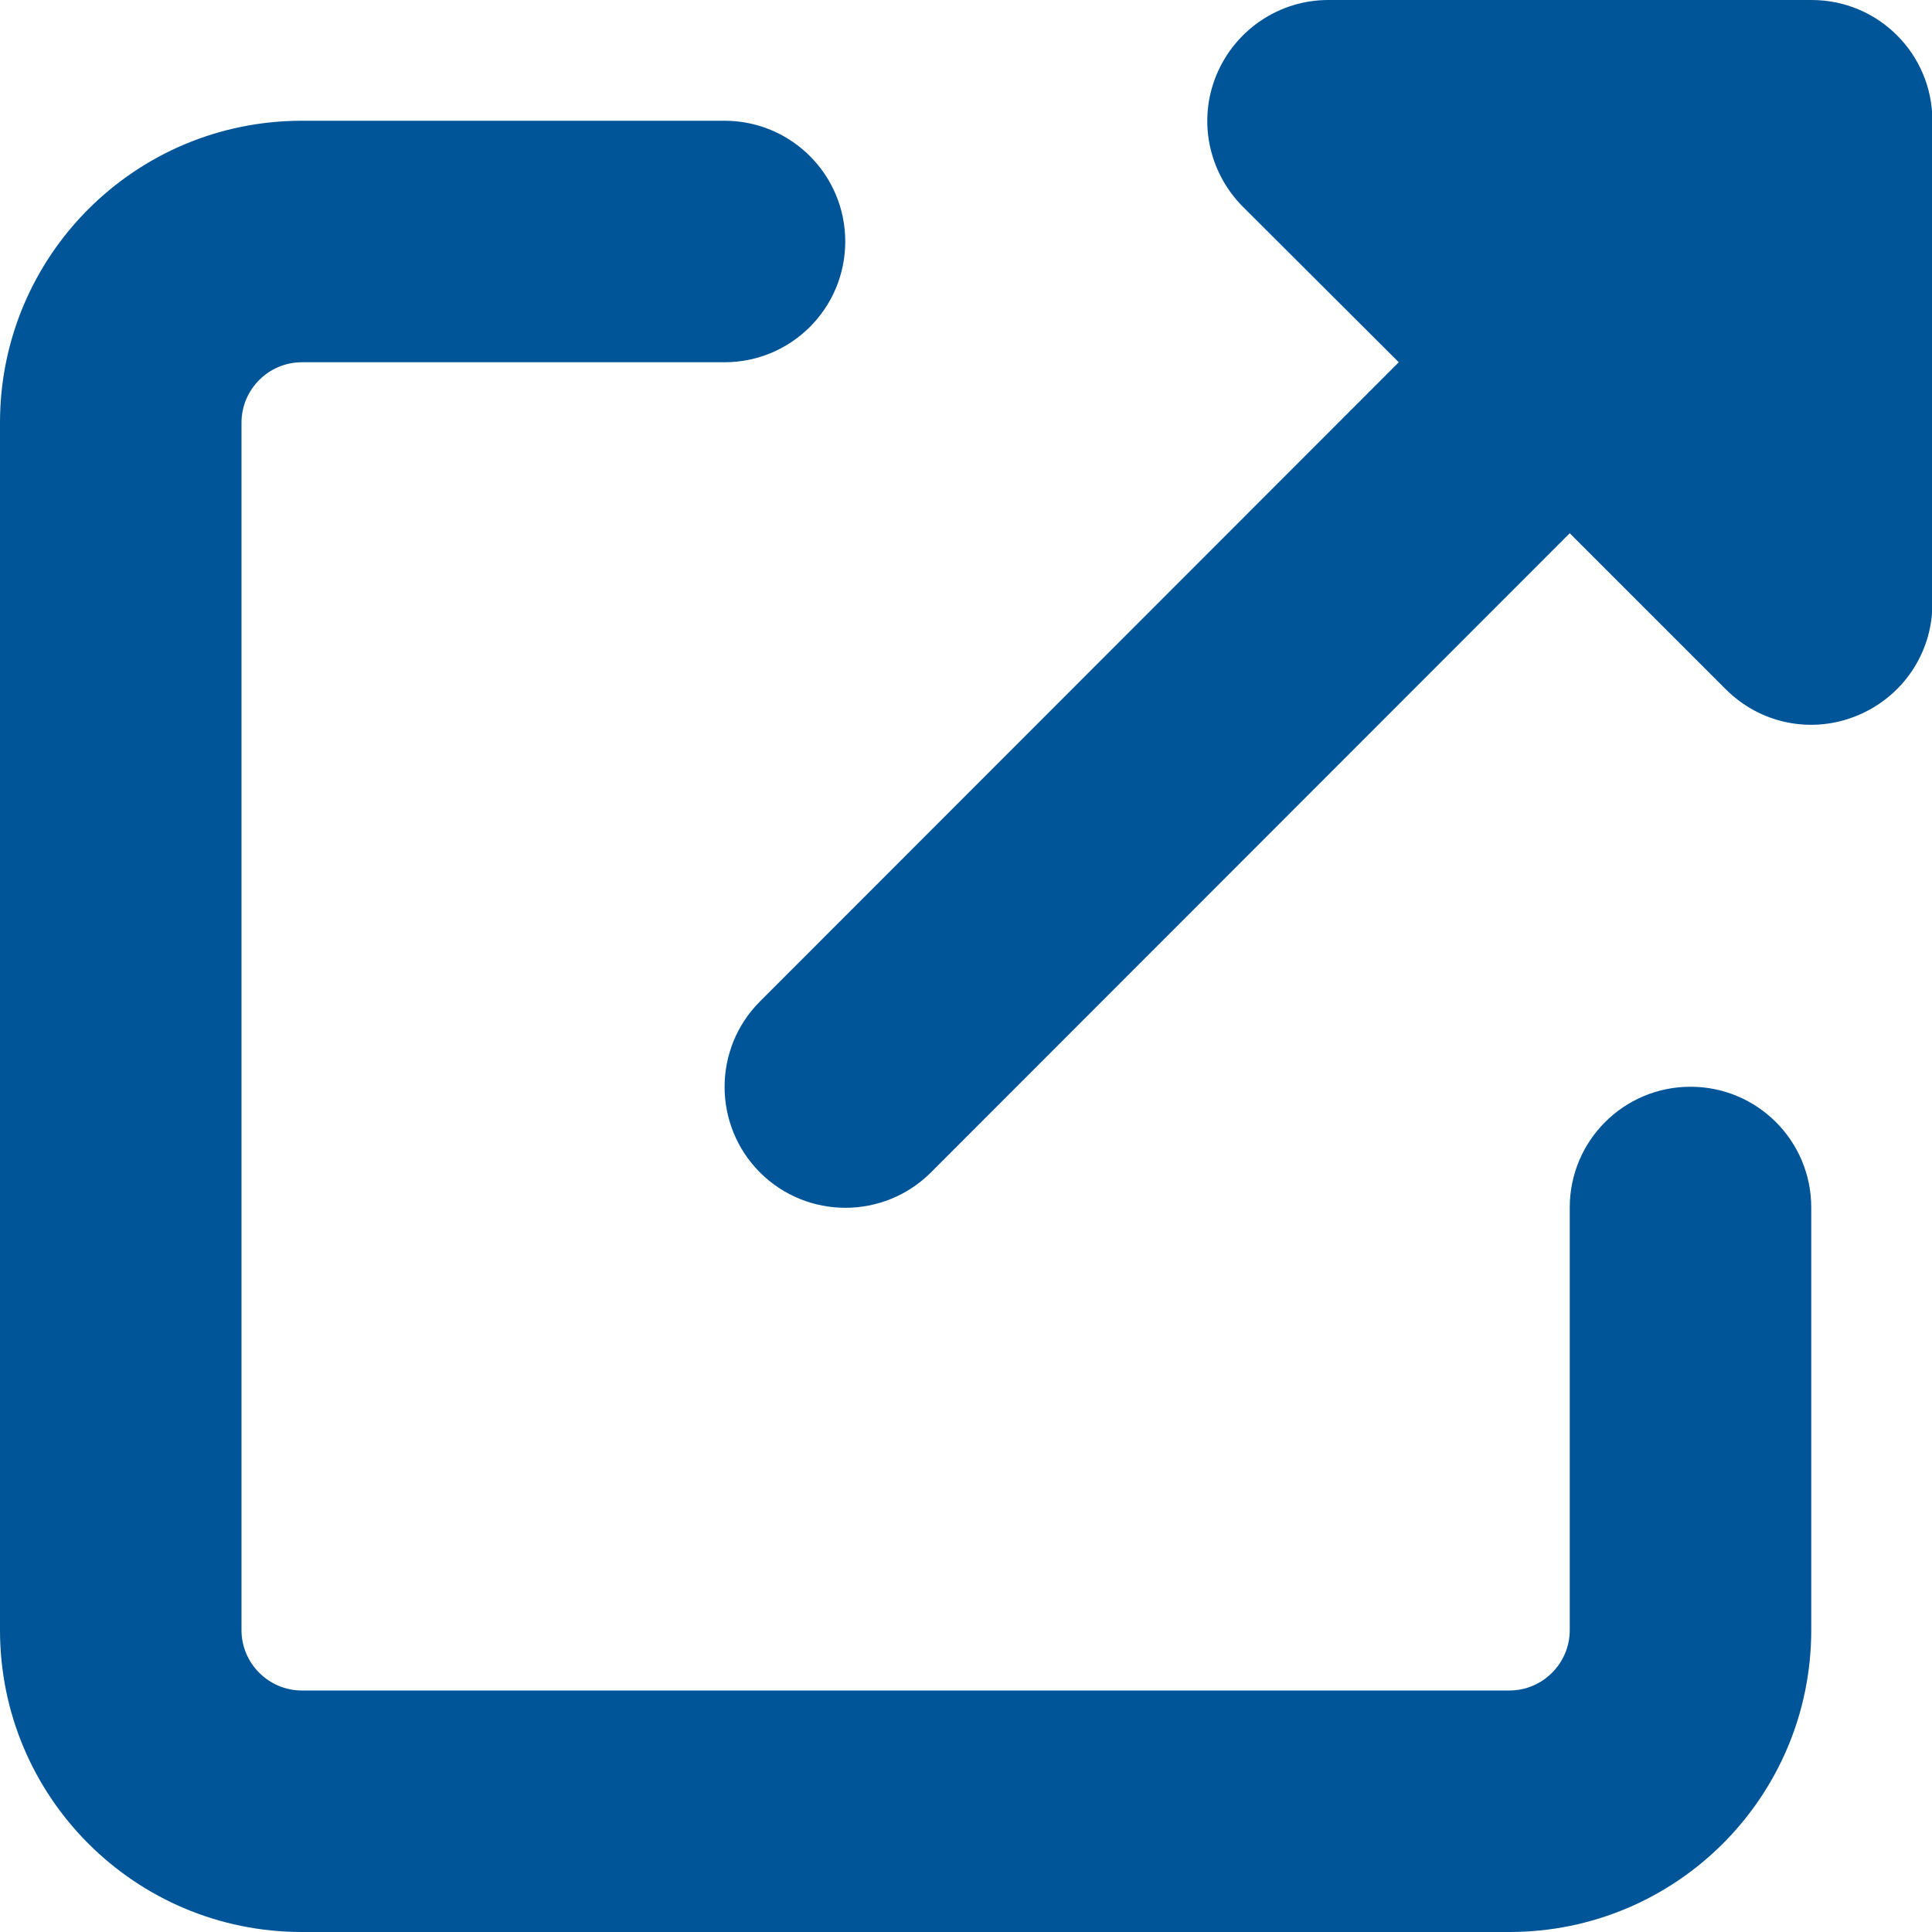
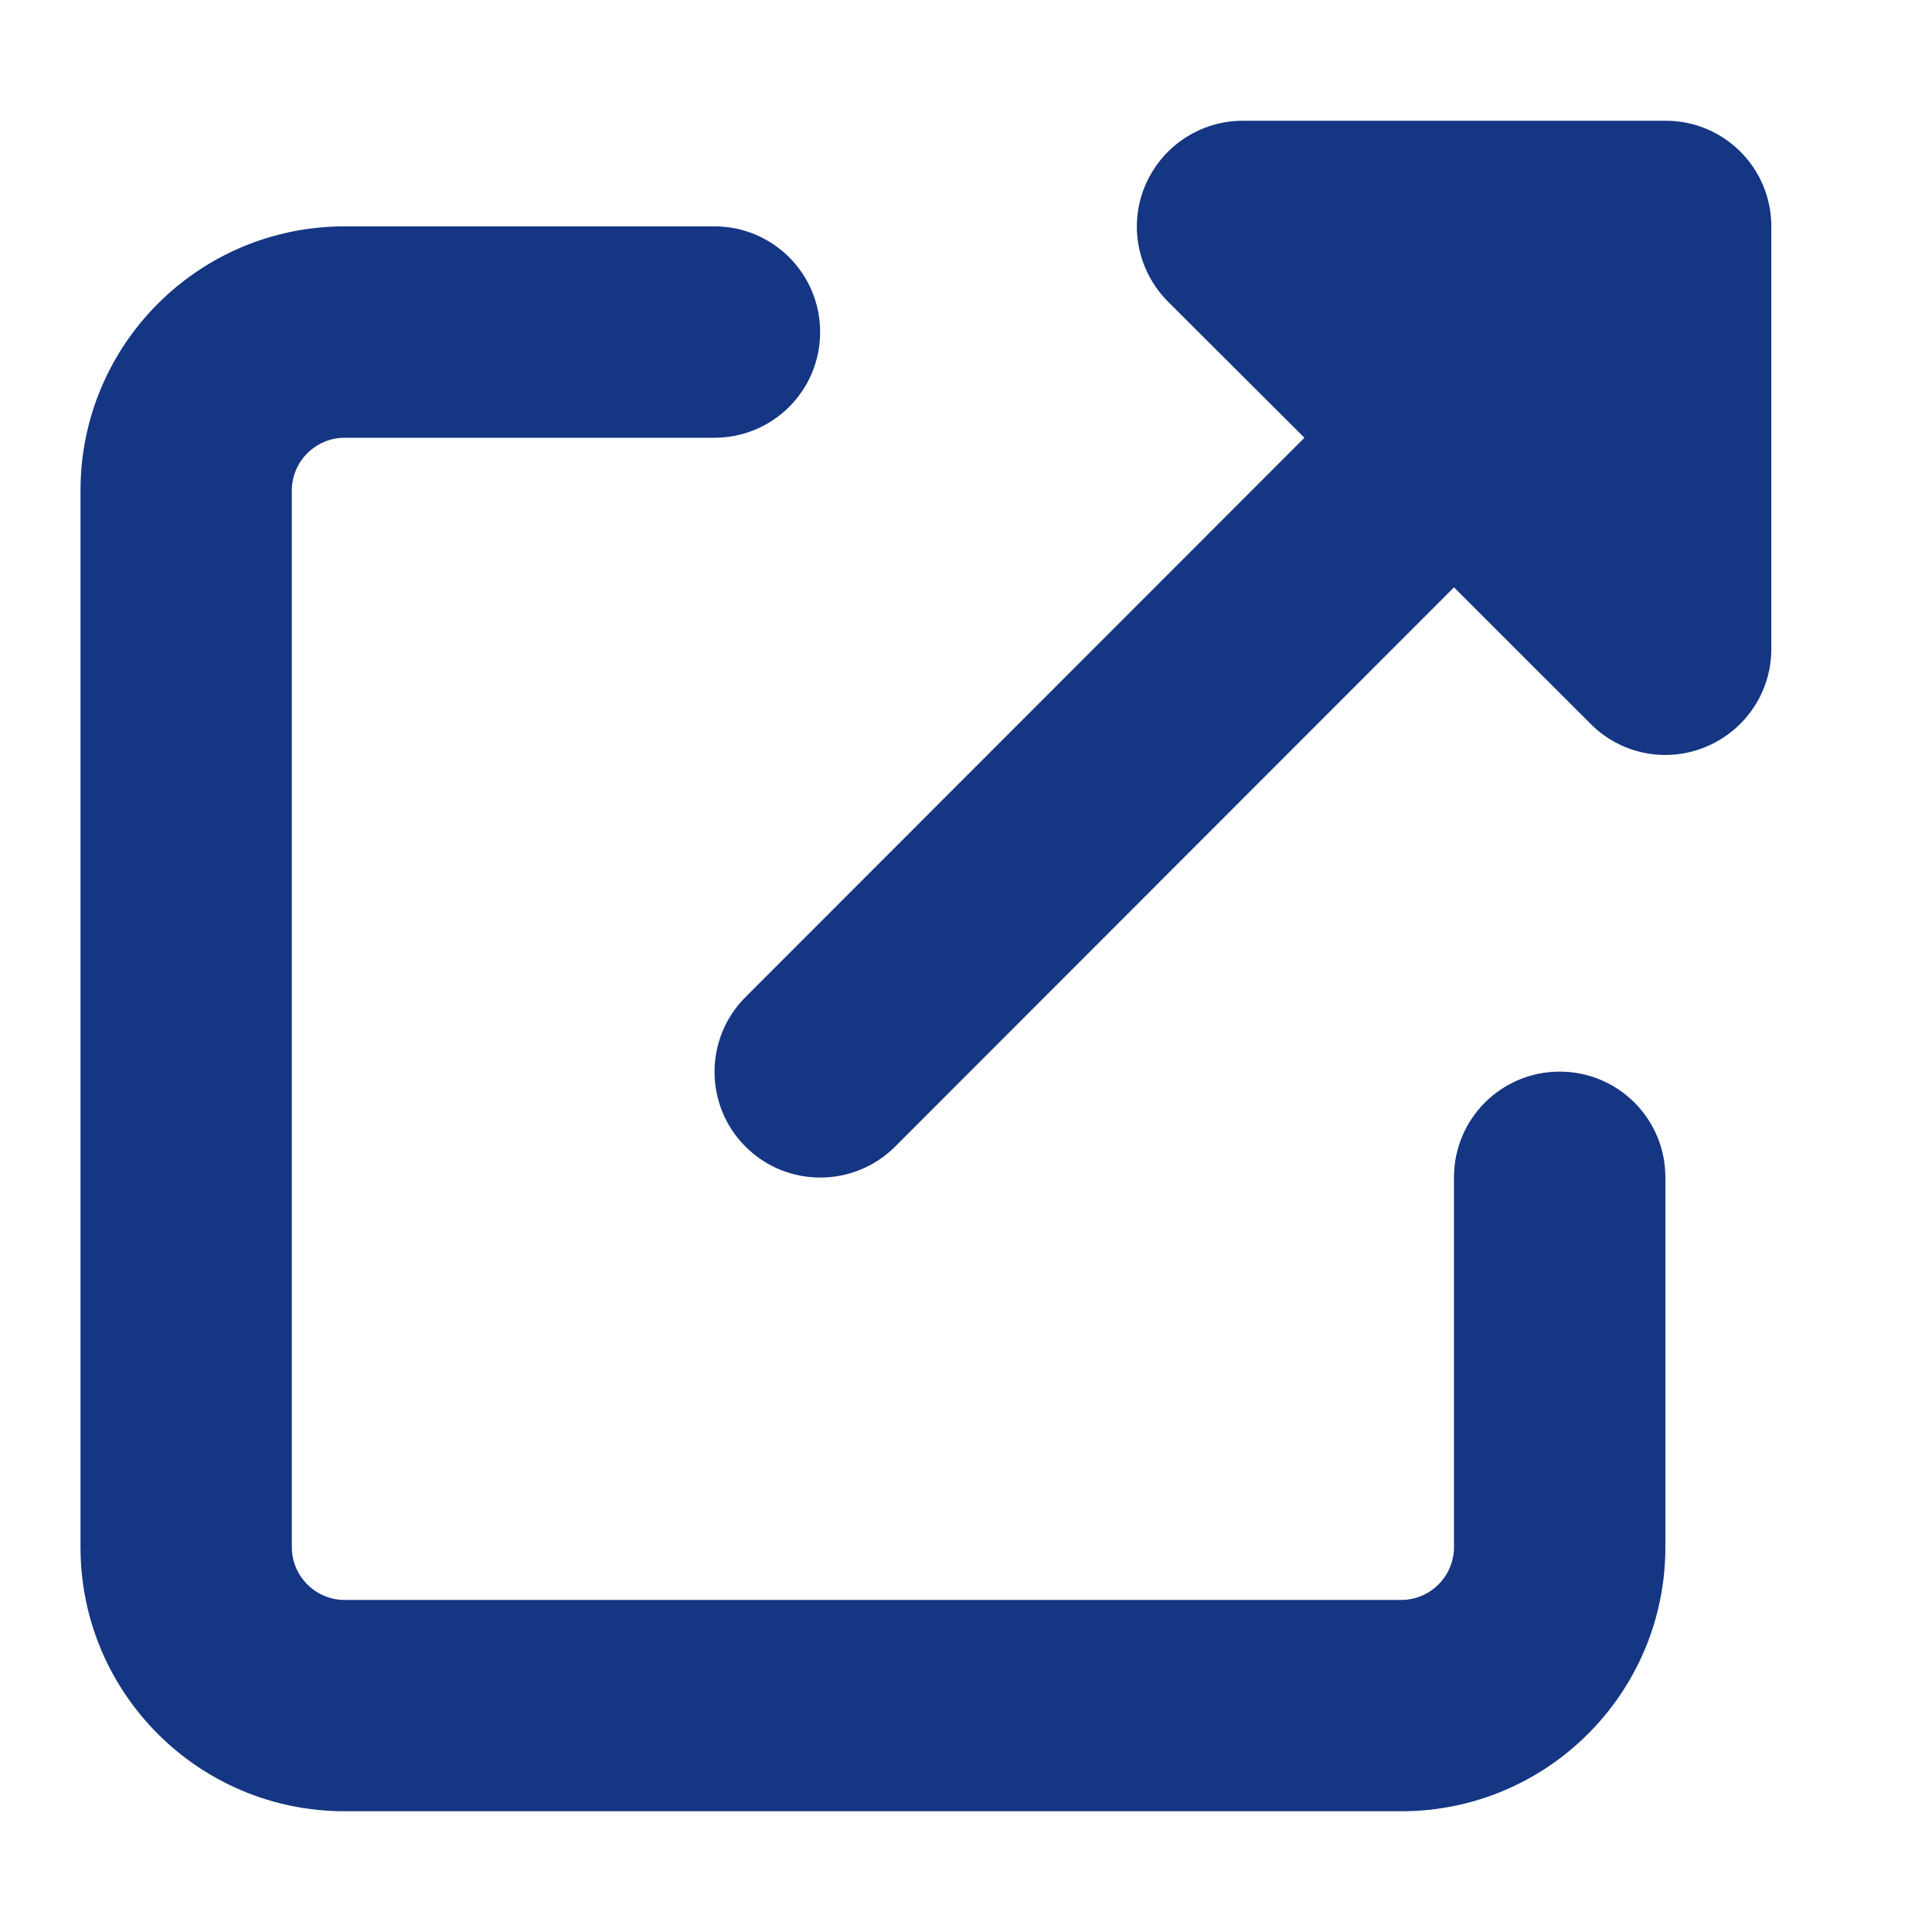
- <svg xmlns="http://www.w3.org/2000/svg" width="20" height="20" viewBox="0 0 20 20" fill="none">
-   <path d="M13.75 0C13.246 0 12.789 0.305 12.594 0.773C12.398 1.242 12.508 1.777 12.863 2.137L14.48 3.75L7.867 10.367C7.379 10.855 7.379 11.648 7.867 12.137C8.355 12.625 9.148 12.625 9.637 12.137L16.25 5.52L17.867 7.137C18.227 7.496 18.762 7.602 19.23 7.406C19.699 7.211 20.004 6.758 20.004 6.25V1.25C20.004 0.559 19.445 0 18.754 0L13.75 0ZM3.125 1.25C1.398 1.25 0 2.648 0 4.375V16.875C0 18.602 1.398 20 3.125 20H15.625C17.352 20 18.75 18.602 18.75 16.875V12.5C18.75 11.809 18.191 11.25 17.5 11.25C16.809 11.25 16.25 11.809 16.25 12.5V16.875C16.25 17.219 15.969 17.5 15.625 17.5H3.125C2.781 17.5 2.5 17.219 2.5 16.875V4.375C2.5 4.031 2.781 3.75 3.125 3.75H7.5C8.191 3.75 8.75 3.191 8.75 2.5C8.75 1.809 8.191 1.25 7.5 1.25H3.125Z" fill="#005598" />
+ <svg xmlns="http://www.w3.org/2000/svg" width="24" height="24" viewBox="0 0 24 24" fill="none">
+   <path d="M15.438 1.5C14.908 1.5 14.428 1.82 14.223 2.312C14.018 2.804 14.133 3.366 14.506 3.744L16.204 5.438L9.261 12.386C8.748 12.898 8.748 13.731 9.261 14.244C9.773 14.756 10.606 14.756 11.119 14.244L18.062 7.296L19.761 8.994C20.138 9.371 20.7 9.482 21.192 9.277C21.684 9.071 22.004 8.596 22.004 8.062V2.812C22.004 2.087 21.418 1.5 20.692 1.5L15.438 1.5ZM4.281 2.812C2.468 2.812 1 4.281 1 6.094V19.219C1 21.032 2.468 22.5 4.281 22.5H17.406C19.219 22.5 20.688 21.032 20.688 19.219V14.625C20.688 13.899 20.101 13.312 19.375 13.312C18.649 13.312 18.062 13.899 18.062 14.625V19.219C18.062 19.58 17.767 19.875 17.406 19.875H4.281C3.92 19.875 3.625 19.58 3.625 19.219V6.094C3.625 5.733 3.92 5.438 4.281 5.438H8.875C9.601 5.438 10.188 4.851 10.188 4.125C10.188 3.399 9.601 2.812 8.875 2.812H4.281Z" fill="#153683" />
</svg>
